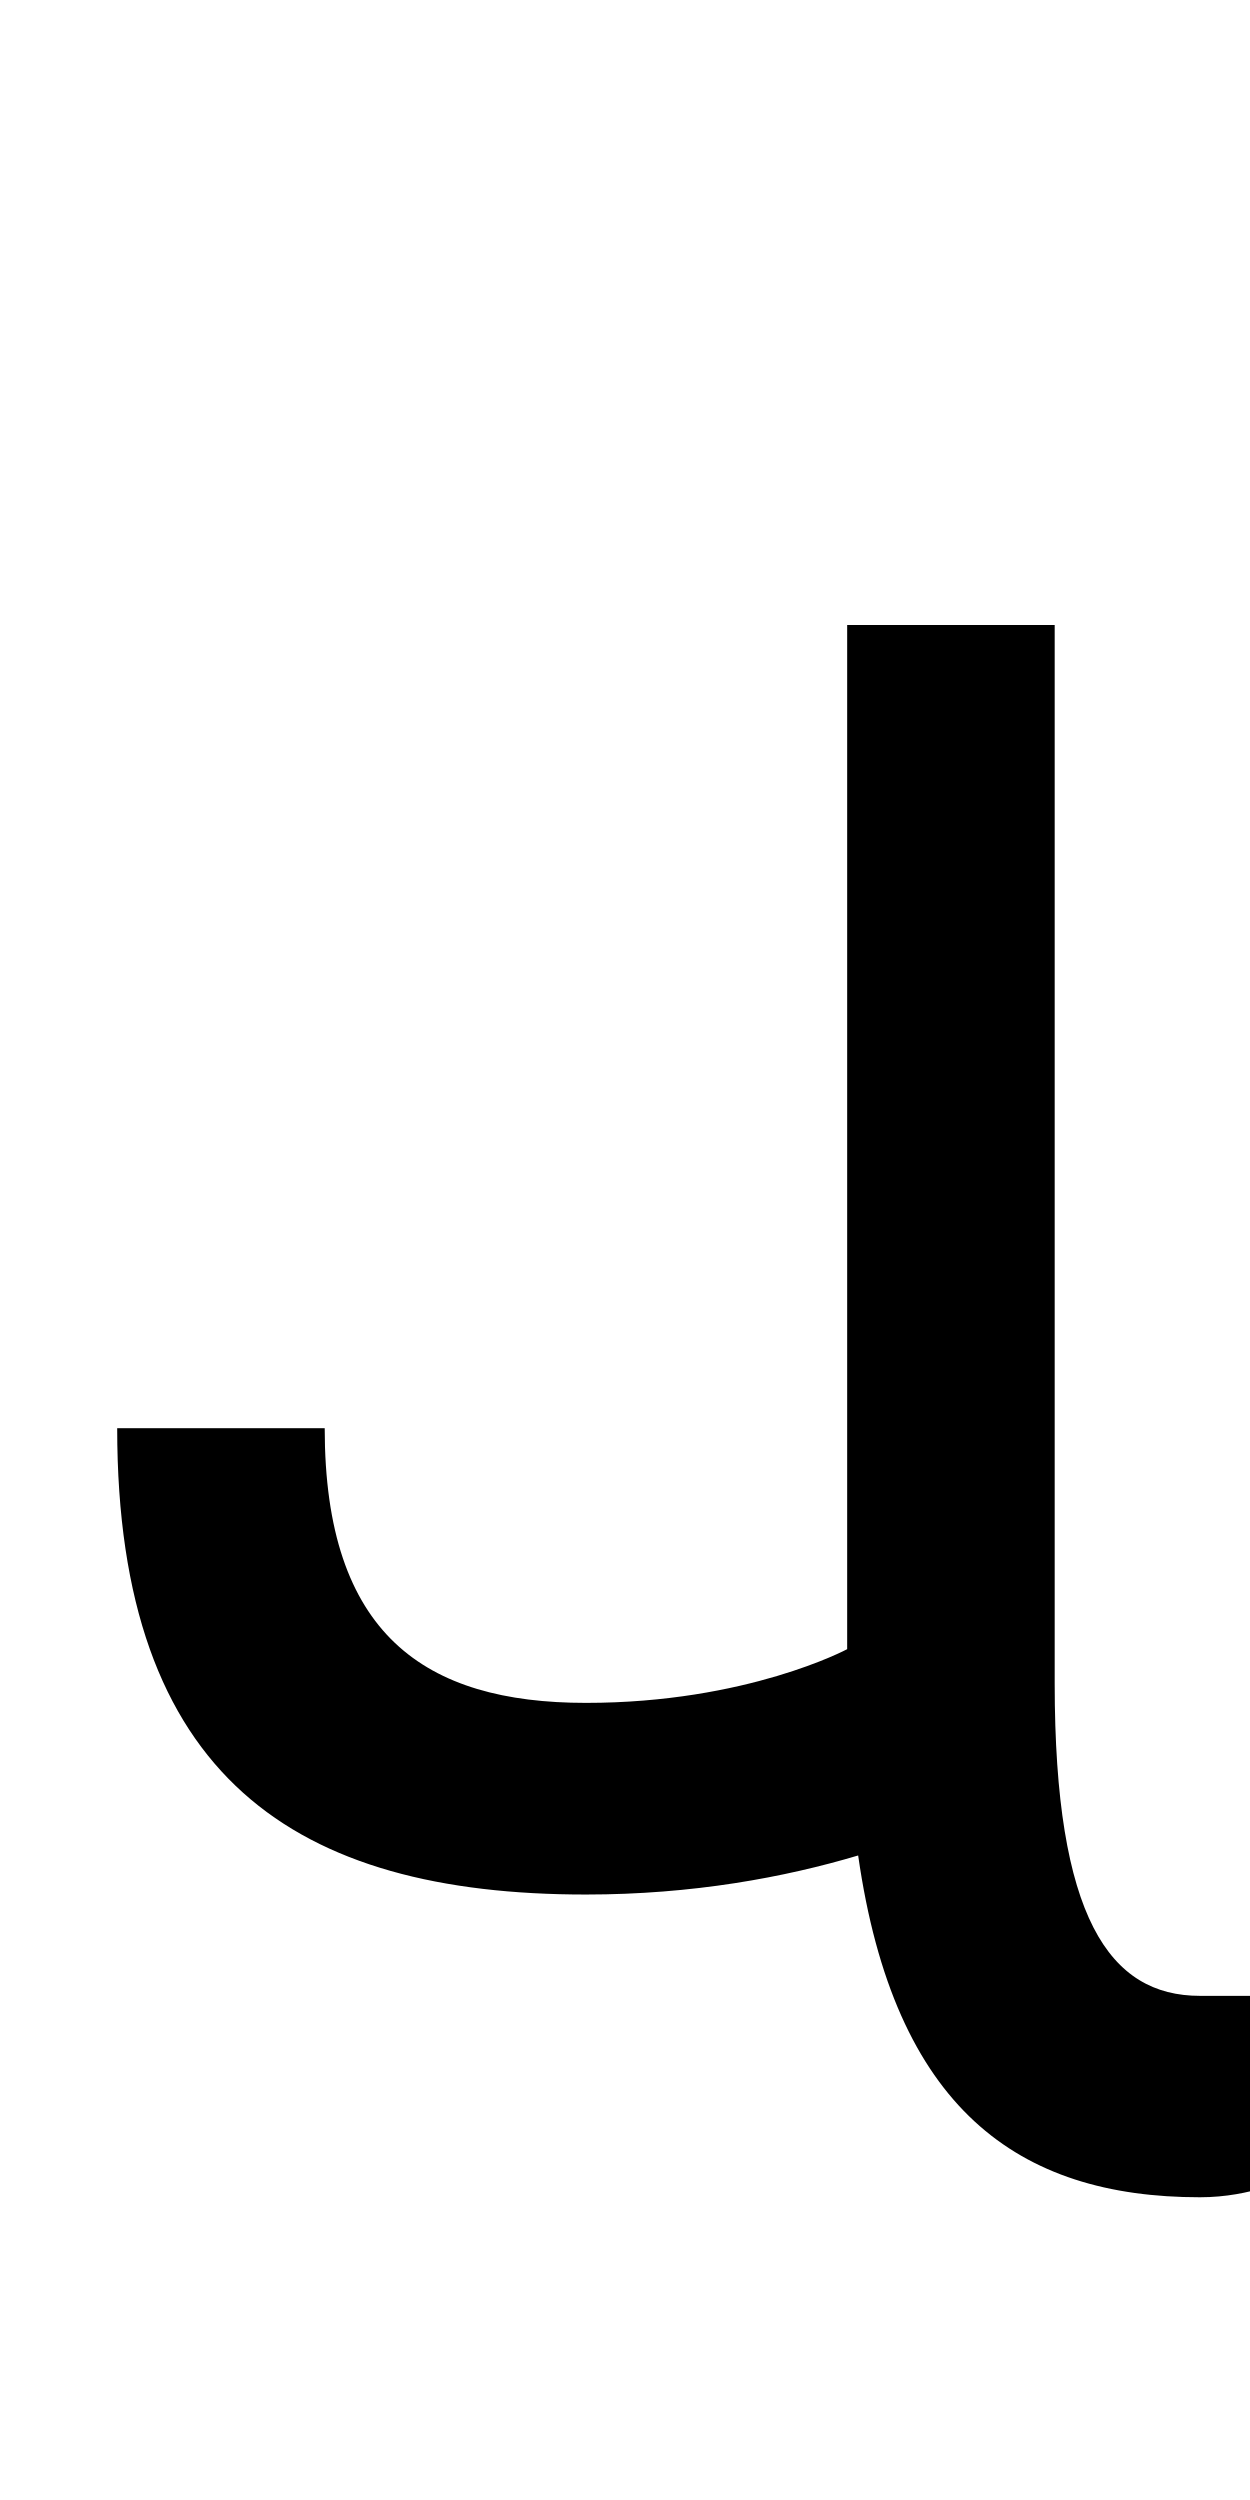
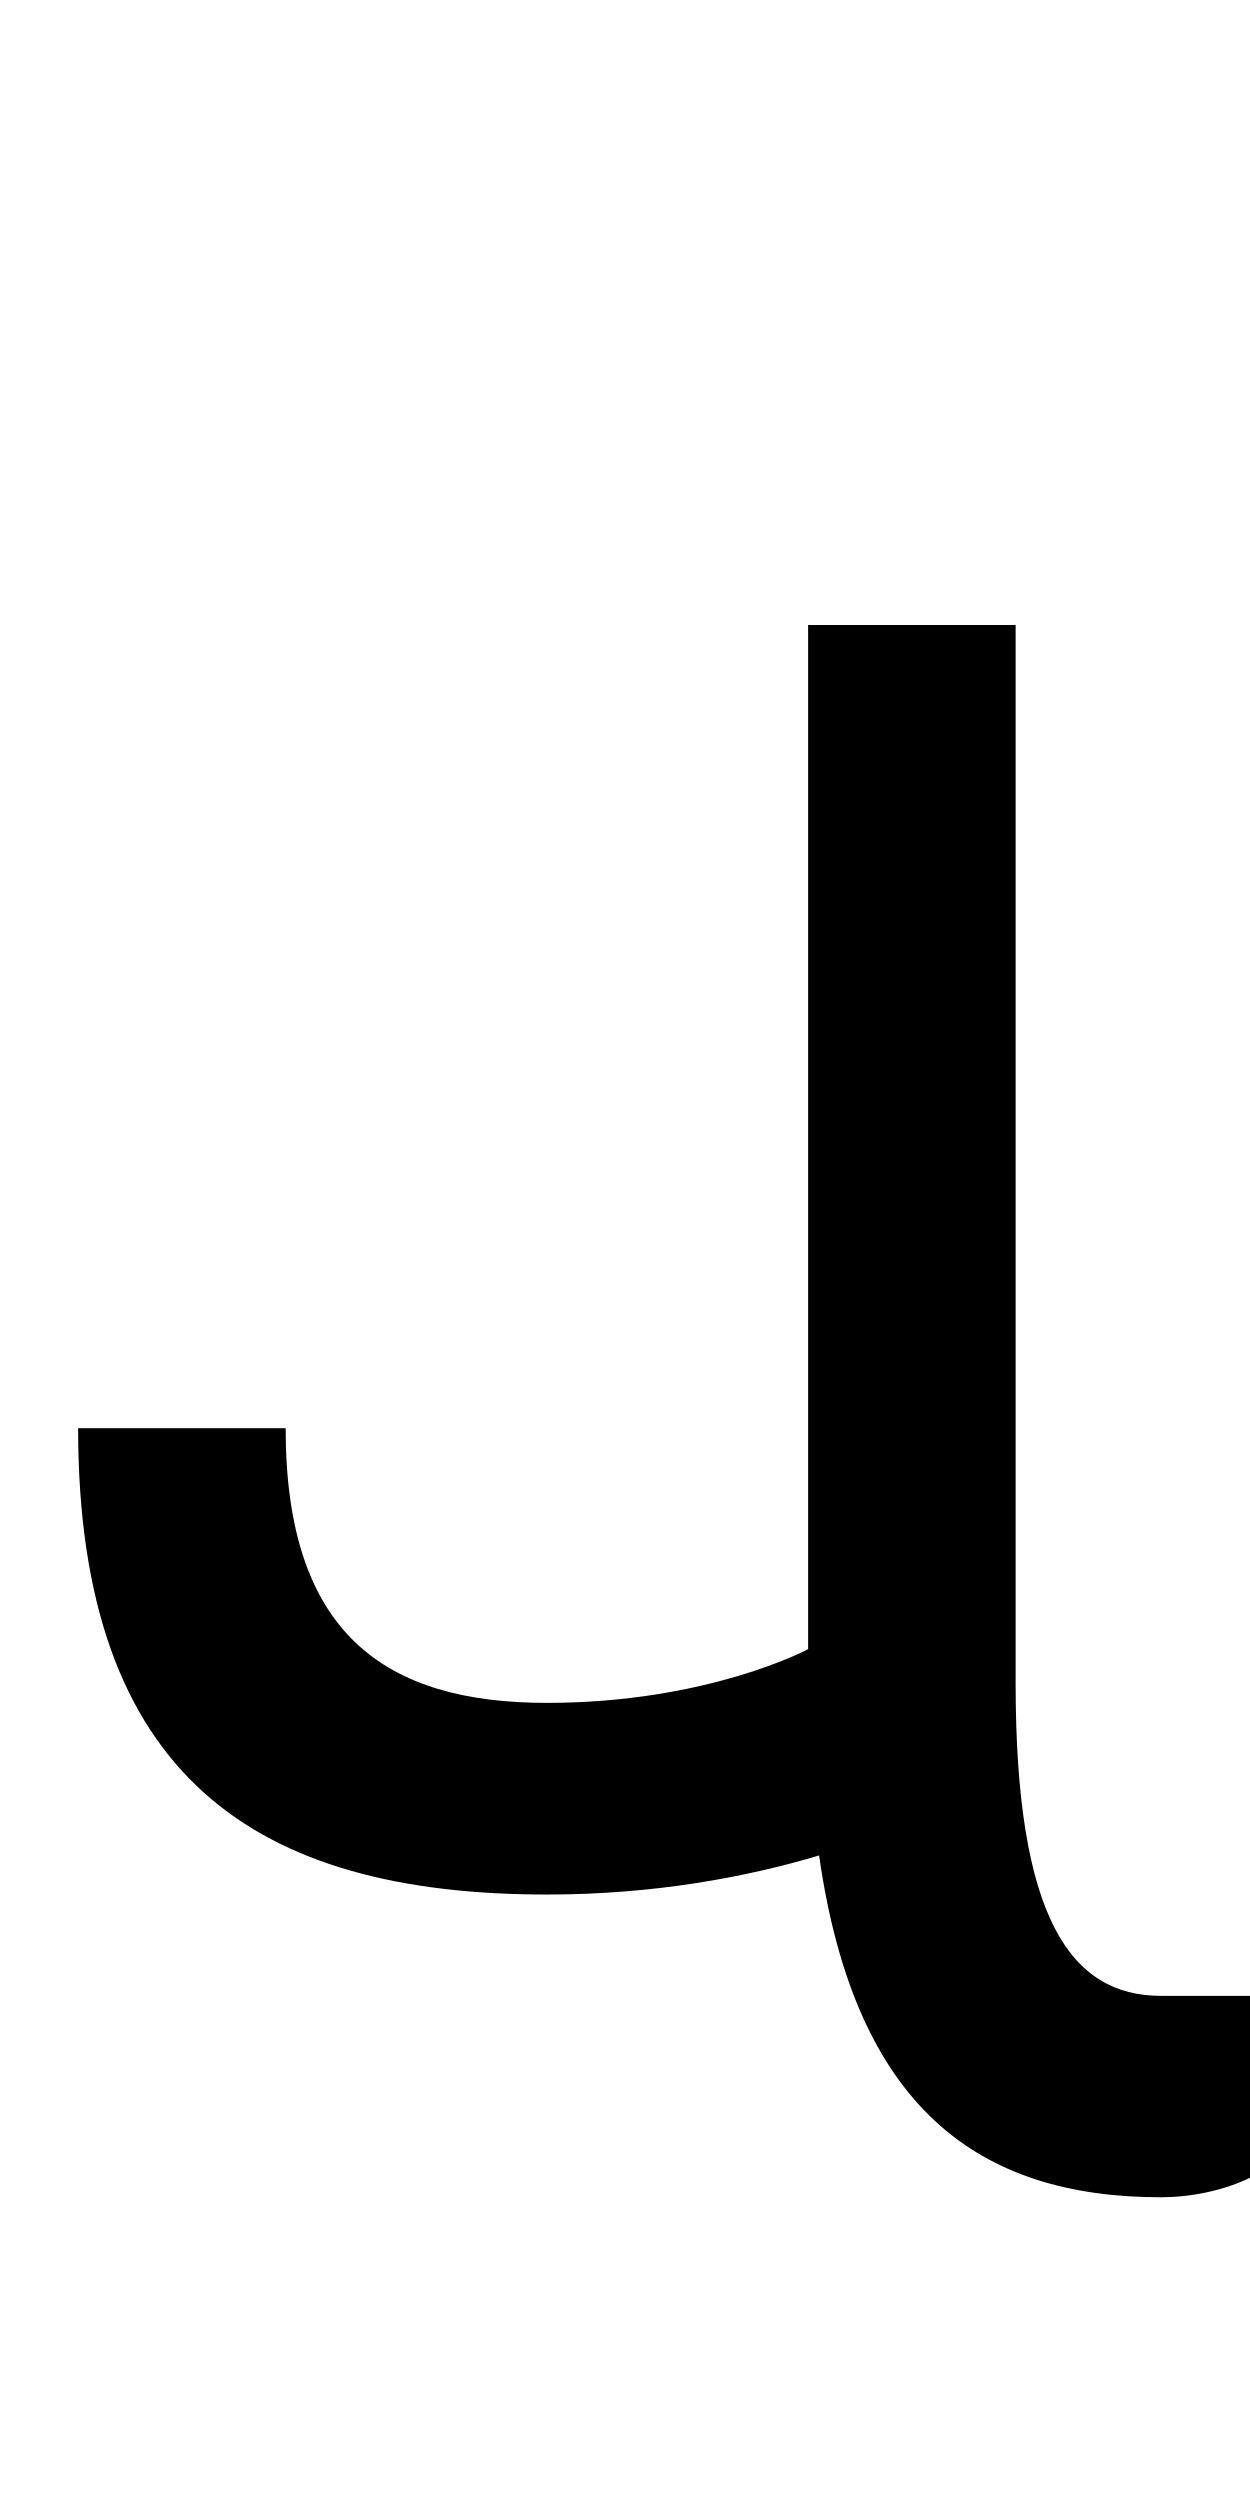
- <svg xmlns="http://www.w3.org/2000/svg" version="1.1" width="1024" height="2048" id="svg3355">
+ <svg xmlns="http://www.w3.org/2000/svg" id="svg3355" height="2048" width="1024" version="1.1">
  <defs id="defs3357" />
-   <path d="m 694,512 0,839 c 0,0 -82.003,44 -214,44 -131.997,0 -214,-55.998 -214,-225 l -170,0 c 0,287 147.001,382 384,382 87.59,0 162.873,-14.089 223,-32 29.606,207.176 130.832,280 280,280 42.997,0 73,-16 73,-16 l 0,-149 -73,0 c -74.003,0 -119,-64.003 -119,-256 l 0,-867 z" id="path3157-2-7-7-2-8-2-1" style="fill:#000000;fill-opacity:1;stroke:none;display:inline" />
+   <path style="display:inline;fill:#000000;fill-opacity:1;stroke:none" id="path3157-2-7-7-2-8-2-1" d="m 662,512 v 839 c 0,0 -82.003,44 -214,44 -131.997,0 -214,-55.998 -214,-225 H 64 c 0,287 147.001,382 384,382 87.59,0 162.873,-14.089 223,-32 29.606,207.176 130.832,280 280,280 42.997,0 73,-16 73,-16 v -149 h -73 c -74.003,0 -119,-64.003 -119,-256 V 512 Z" />
</svg>
